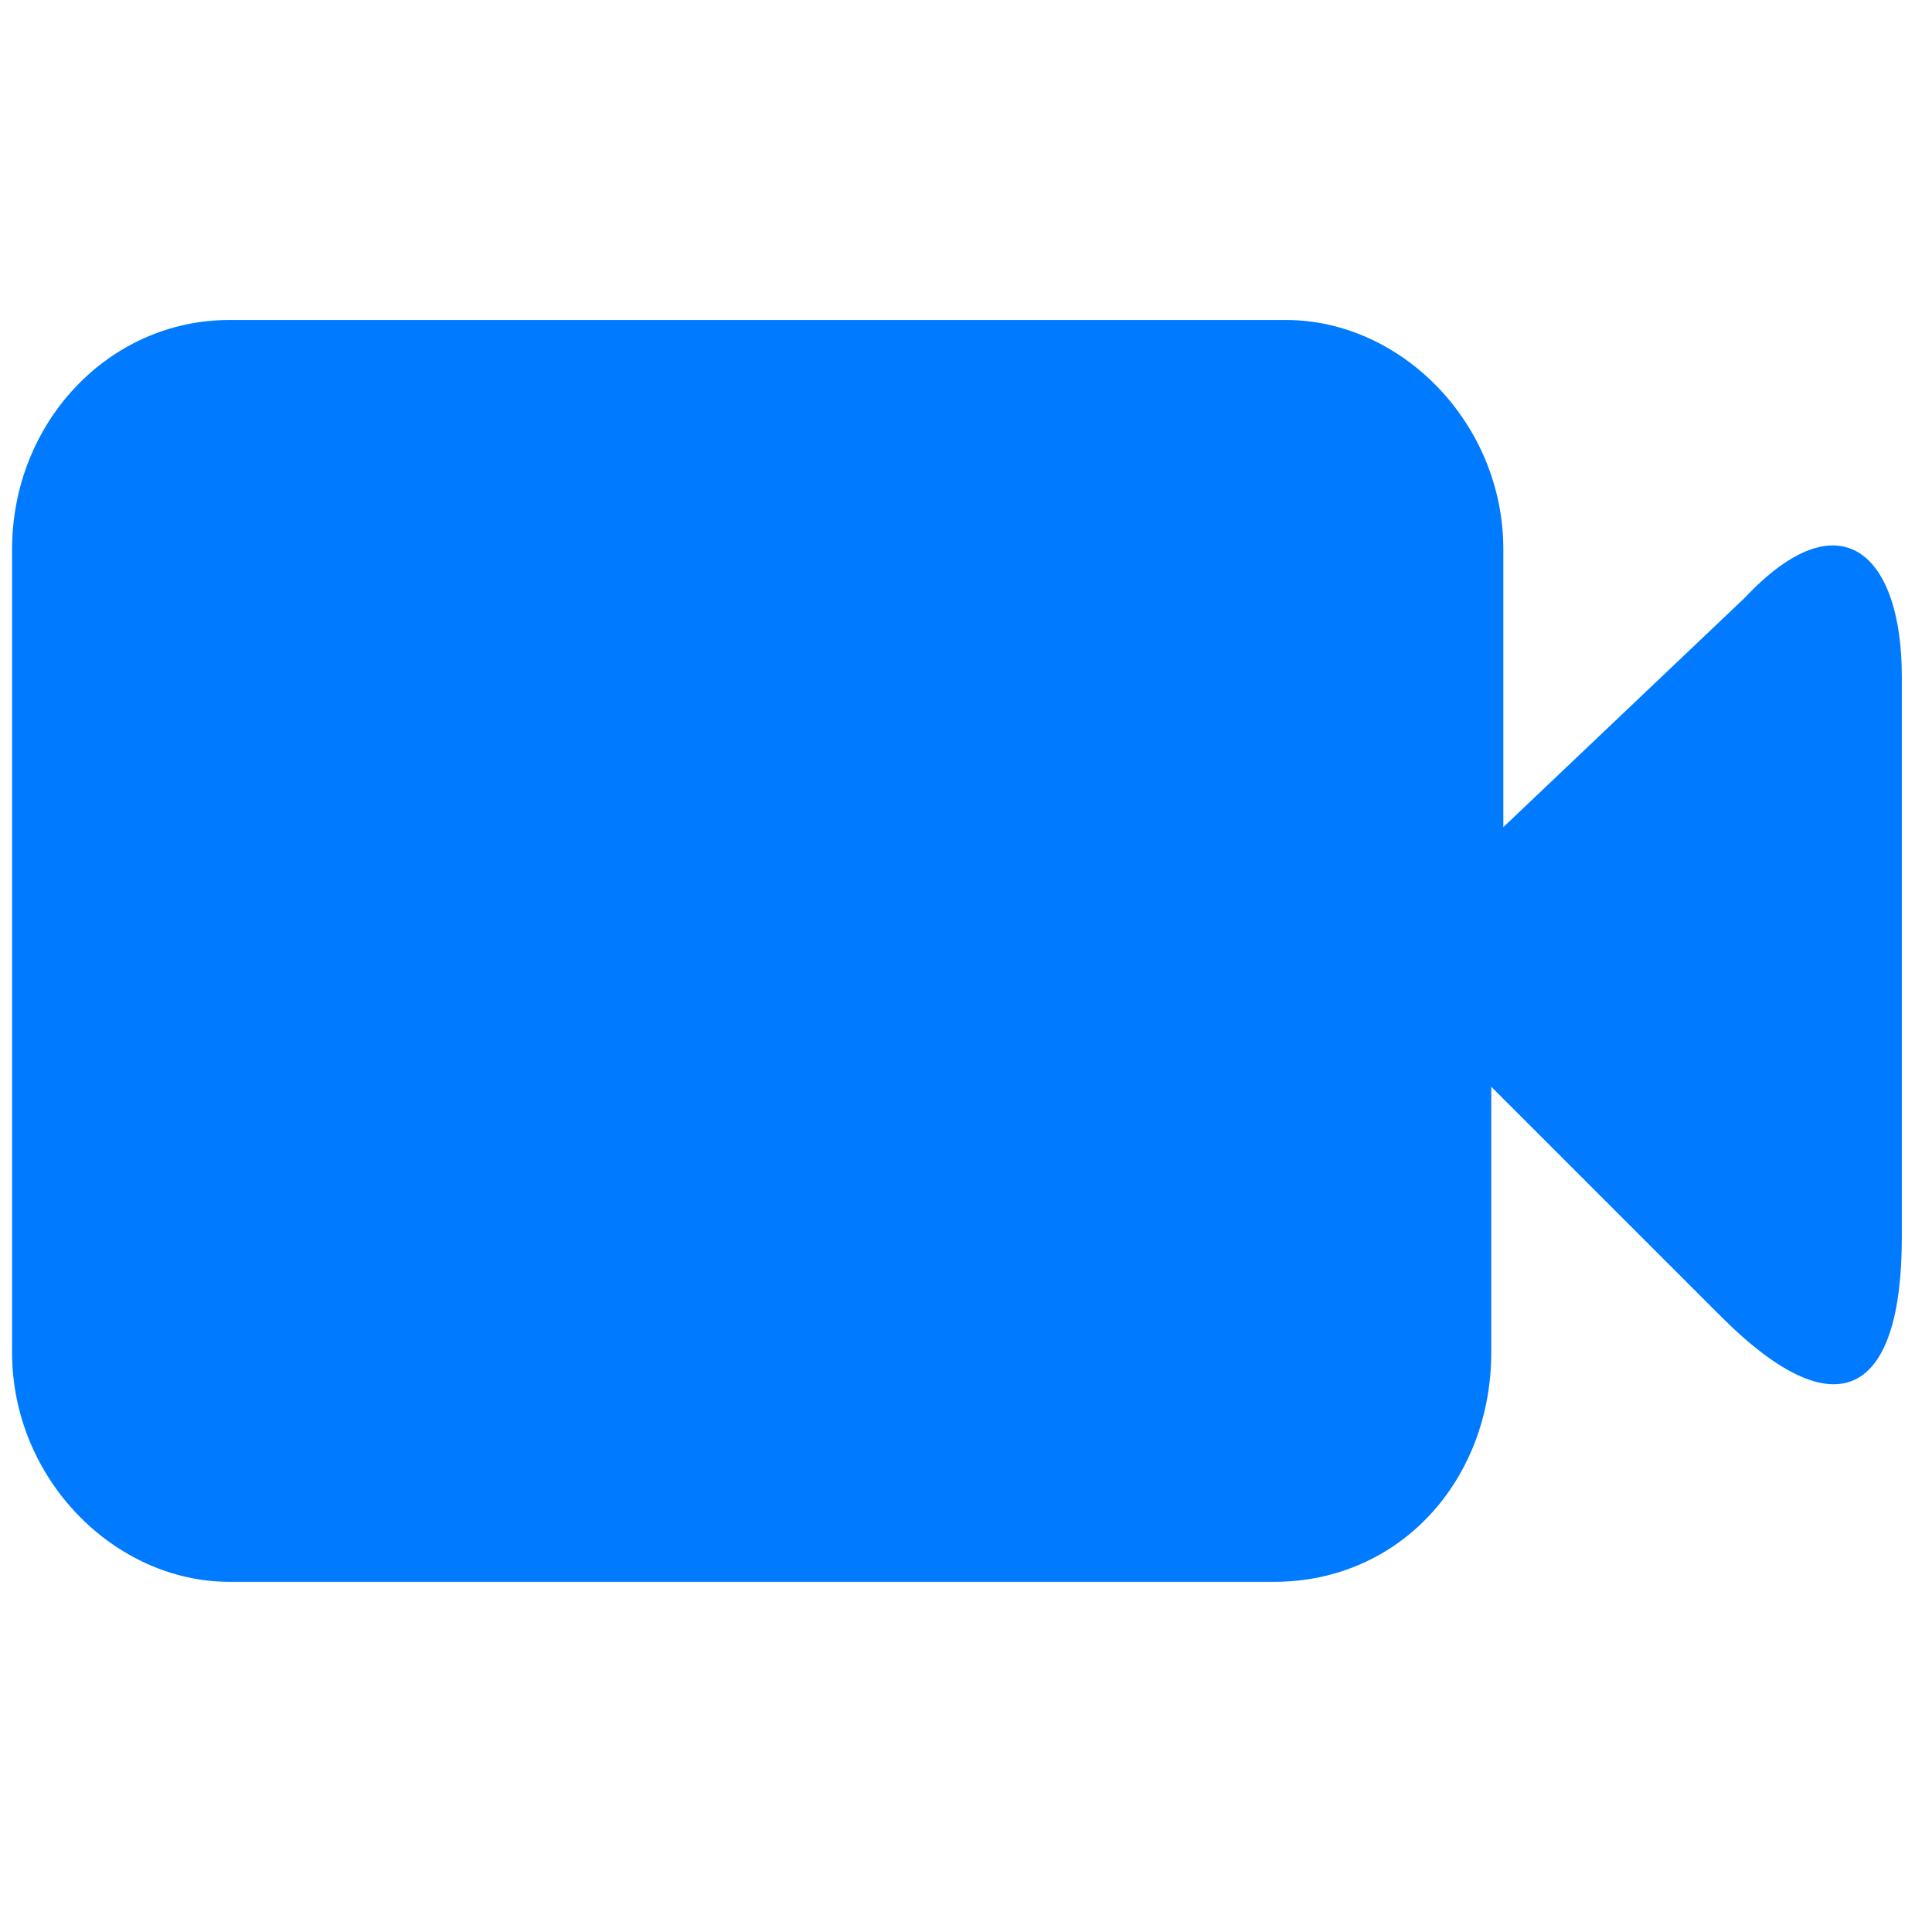
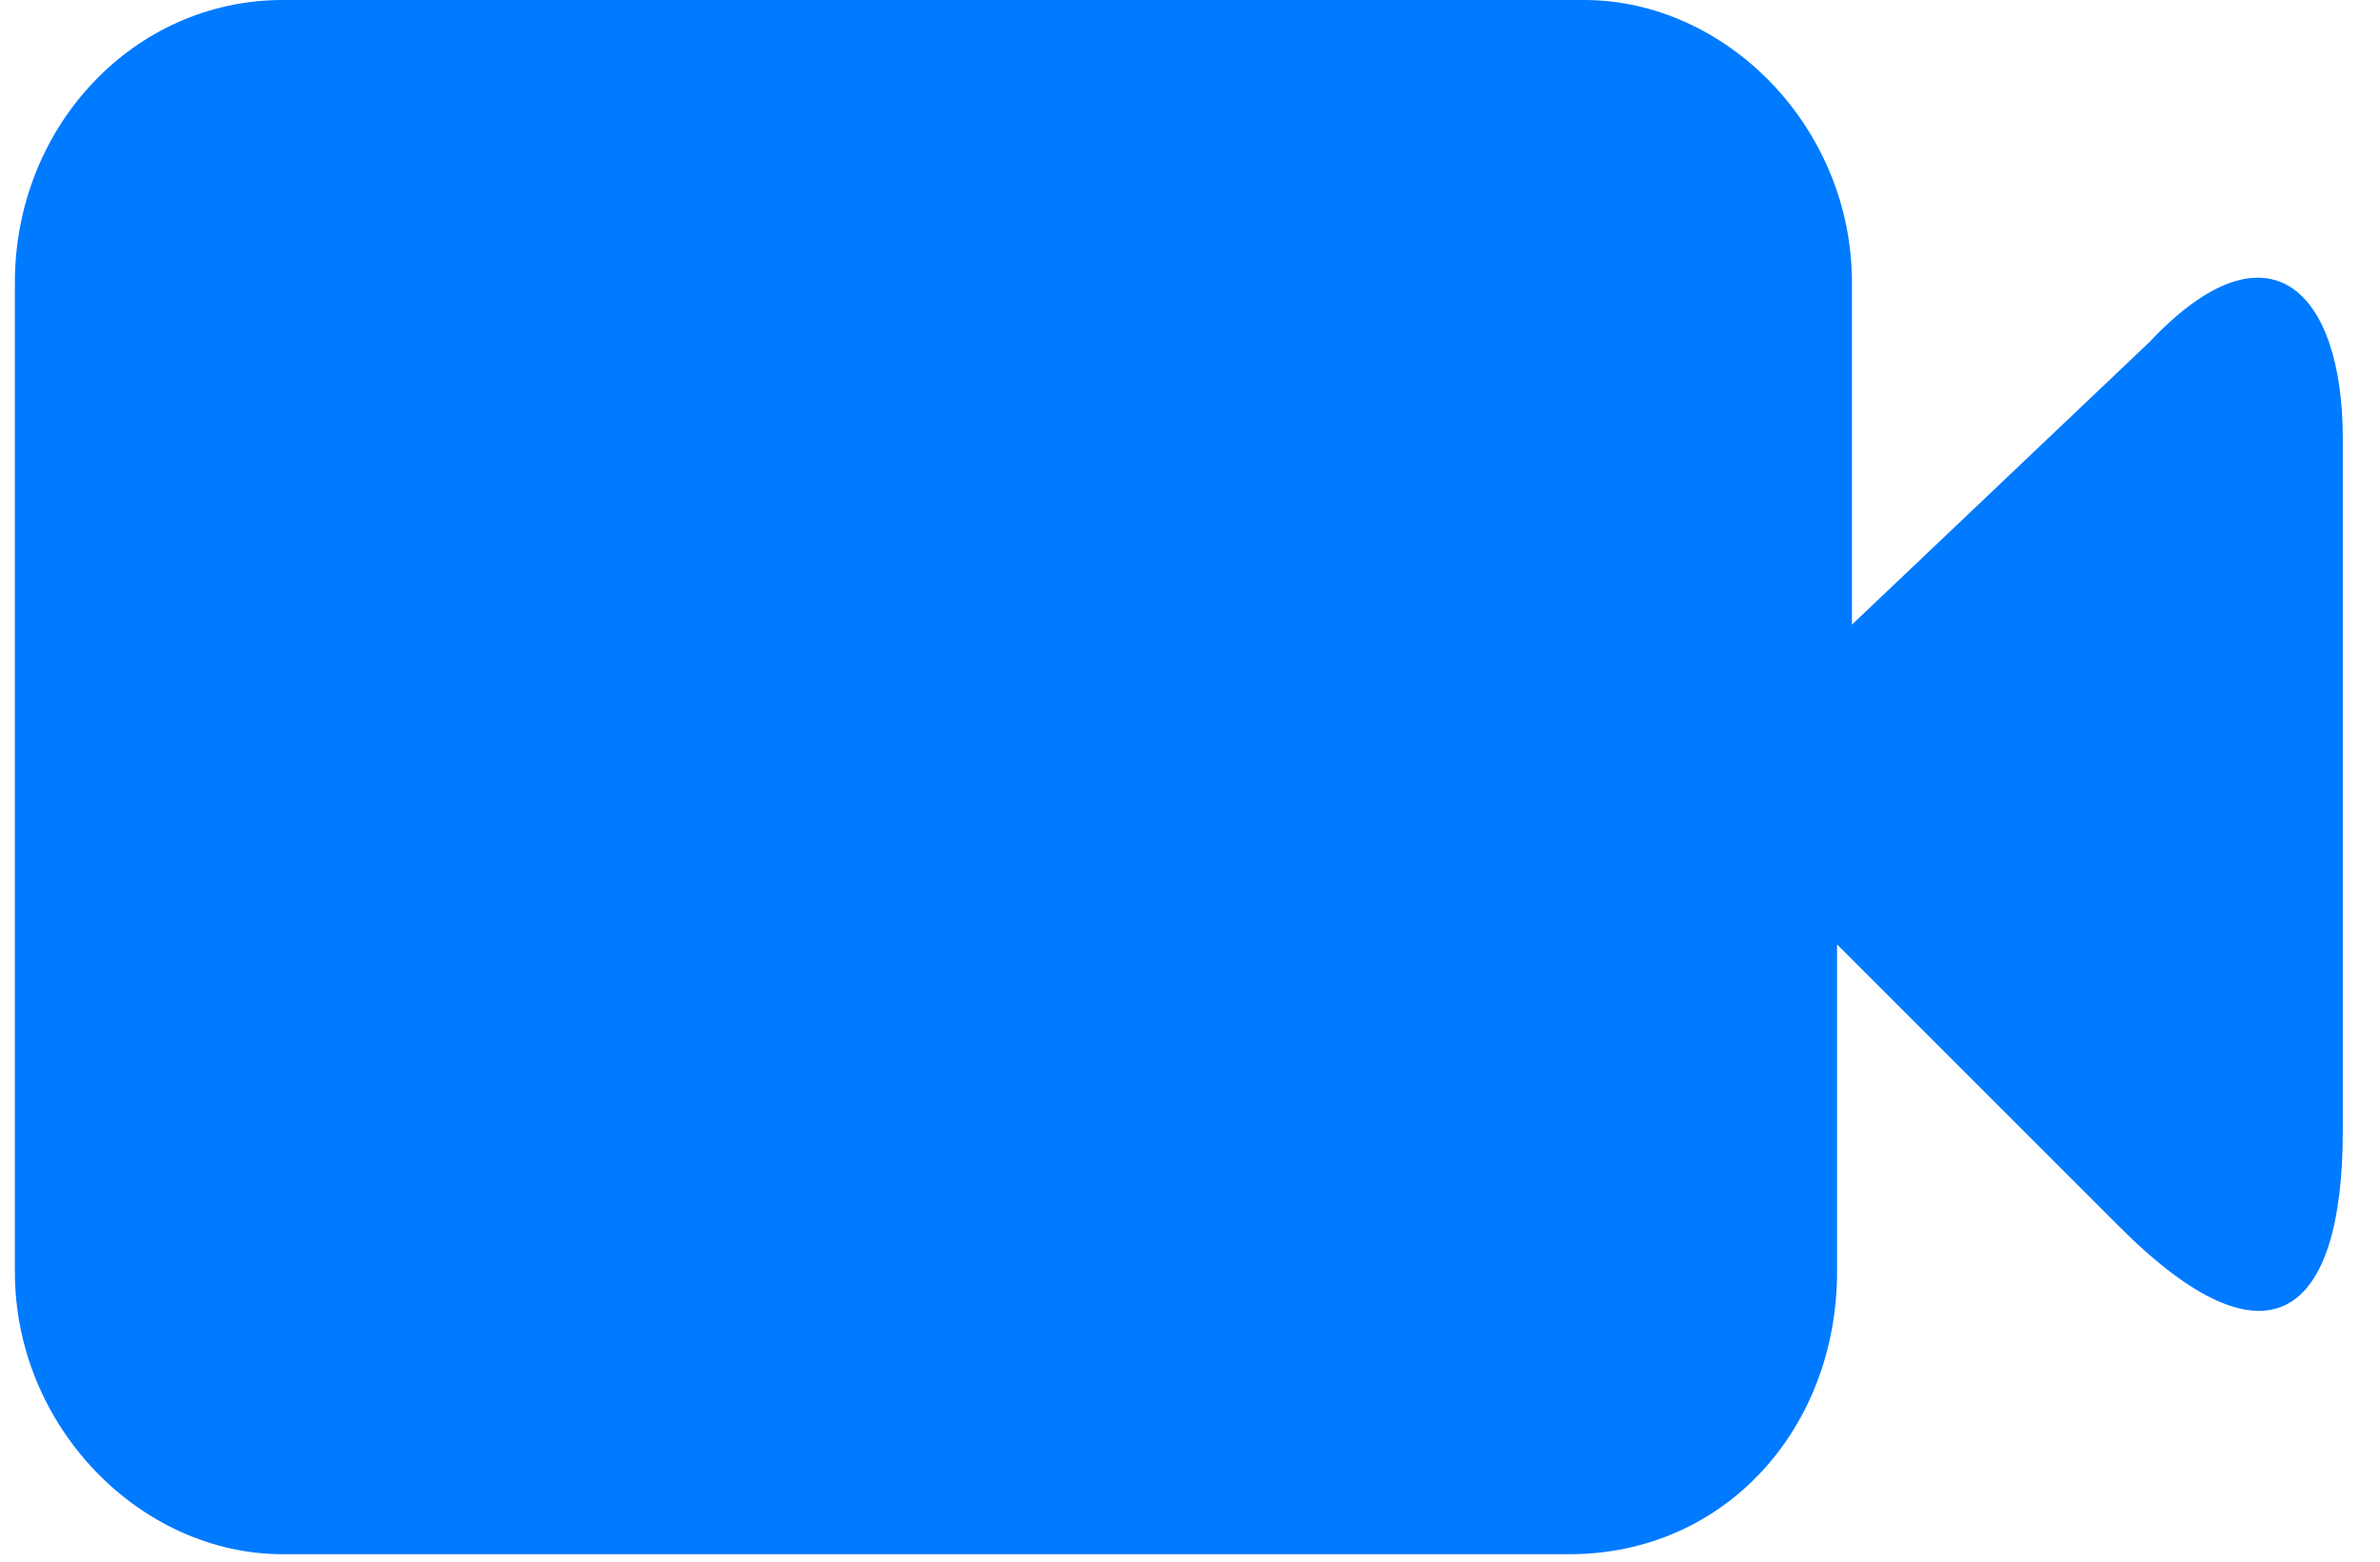
- <svg xmlns="http://www.w3.org/2000/svg" version="1.1" id="Layer_1" x="0px" y="0px" viewBox="0 0 32 32" style="enable-background:new 0 0 32 32;" xml:space="preserve">
+ <svg xmlns="http://www.w3.org/2000/svg" version="1.1" id="Layer_1" x="0px" y="0px" viewBox="0 0 32 21" style="enable-background:new 0 0 32 21;" xml:space="preserve">
  <style type="text/css">
	.st0{display:none;}
	.st1{display:inline;fill-rule:evenodd;clip-rule:evenodd;fill:#B9BBBE;}
	.st2{display:inline;fill:#B9BBBE;}
	.st3{fill:#007AFF;}
</style>
  <g id="Layer_1_1_" class="st0">
-     <path class="st1" d="M22.5,14.4h1.9v3.3h-1.9c-0.2,0.8-0.5,1.5-1,2.1l1.2,1.2L21,22.6l-1.2-1.2c-0.6,0.4-1.4,0.8-2.1,1v1.9h-3.3   v-1.9c-0.8-0.2-1.5-0.5-2.1-1l-1.2,1.2L9.4,21l1.2-1.2c-0.4-0.6-0.8-1.4-1-2.1H7.6v-3.3h1.9c0.2-0.8,0.5-1.5,1-2.1l-1.2-1.3L11,9.2   l1.2,1.2c0.6-0.4,1.4-0.8,2.1-1V7.6h3.3v1.9c0.8,0.2,1.5,0.5,2.1,1l1.2-1.2l1.7,1.7l-1.2,1.1C22,12.9,22.2,13.5,22.5,14.4z    M15.9,19.3c1.8,0,3.3-1.5,3.3-3.3s-1.5-3.3-3.3-3.3s-3.3,1.5-3.3,3.3S14.1,19.3,15.9,19.3z" />
+     <path class="st1" d="M22.5,8.9h1.9v3.3h-1.9c-0.2,0.8-0.5,1.5-1,2.1l1.2,1.2L21,17.1l-1.2-1.2c-0.6,0.4-1.4,0.8-2.1,1v1.9h-3.3   v-1.9c-0.8-0.2-1.5-0.5-2.1-1l-1.2,1.2l-1.7-1.6l1.2-1.2c-0.4-0.6-0.8-1.4-1-2.1h-2V8.9h1.9c0.2-0.8,0.5-1.5,1-2.1L9.3,5.5L11,3.7   l1.2,1.2c0.6-0.4,1.4-0.8,2.1-1V2.1h3.3V4c0.8,0.2,1.5,0.5,2.1,1l1.2-1.2l1.7,1.7l-1.2,1.1C22,7.4,22.2,8,22.5,8.9z M15.9,13.8   c1.8,0,3.3-1.5,3.3-3.3s-1.5-3.3-3.3-3.3s-3.3,1.5-3.3,3.3S14.1,13.8,15.9,13.8z" />
  </g>
  <g id="Layer_2_1_" class="st0">
-     <path class="st2" d="M15.9,7.6c-4.6,0-8.3,3.7-8.3,8.3v6.7c0,0.9,0.7,1.7,1.7,1.7H11c0.9,0,1.7-0.7,1.7-1.7v-2.5   c0-0.9-0.7-1.7-1.7-1.7H9.3v-2.5c0-3.7,3-6.7,6.7-6.7s6.7,3,6.7,6.7v2.5H21c-0.9,0-1.7,0.7-1.7,1.7v2.5c0,0.9,0.7,1.7,1.7,1.7h1.7   c0.9,0,1.7-0.7,1.7-1.7v-6.7C24.3,11.4,20.5,7.6,15.9,7.6z" />
+     <path class="st2" d="M15.9,2.1c-4.6,0-8.3,3.7-8.3,8.3v6.7c0,0.9,0.7,1.7,1.7,1.7H11c0.9,0,1.7-0.7,1.7-1.7v-2.5   c0-0.9-0.7-1.7-1.7-1.7H9.3v-2.5c0-3.7,3-6.7,6.7-6.7s6.7,3,6.7,6.7v2.5H21c-0.9,0-1.7,0.7-1.7,1.7v2.5c0,0.9,0.7,1.7,1.7,1.7h1.7   c0.9,0,1.7-0.7,1.7-1.7v-6.7C24.3,5.9,20.5,2.1,15.9,2.1z" />
  </g>
  <g id="Layer_3" class="st0">
-     <path class="st1" d="M18.5,15.1c0,1.4-1.1,2.5-2.5,2.5c-1.3,0-2.5-1.1-2.5-2.5v-5c0-1.4,1.1-2.5,2.5-2.5c1.4,0,2.5,1.1,2.5,2.5   V15.1z M15.9,19.5c2.3,0,4.4-1.8,4.4-4.3h1.4c0,2.9-2.3,5.2-5,5.6v2.7h-1.6v-2.7c-2.7-0.4-5-2.8-5-5.6h1.4   C11.5,17.6,13.6,19.5,15.9,19.5z M15.9,9.3c-0.7,0-0.8,0.6-0.8,0.8v5c0,0.3,0.2,0.8,0.8,0.8c0.7,0,0.8-0.6,0.8-0.8v-5   C16.8,9.9,16.6,9.3,15.9,9.3z" />
-     <path class="st1" d="M18.5,15.1c0,1.4-1.1,2.5-2.5,2.5c-1.3,0-2.5-1.1-2.5-2.5v-5c0-1.4,1.1-2.5,2.5-2.5c1.4,0,2.5,1.1,2.5,2.5   V15.1z M15.9,19.5c2.3,0,4.4-1.8,4.4-4.3h1.4c0,2.9-2.3,5.2-5,5.6v3.6h-1.6v-3.6c-2.7-0.4-5-2.8-5-5.6h1.4   C11.5,17.6,13.6,19.5,15.9,19.5z" />
+     <path class="st1" d="M18.5,9.6c0,1.4-1.1,2.5-2.5,2.5c-1.3,0-2.5-1.1-2.5-2.5v-5c0-1.4,1.1-2.5,2.5-2.5s2.5,1.1,2.5,2.5V9.6z    M15.9,14c2.3,0,4.4-1.8,4.4-4.3h1.4c0,2.9-2.3,5.2-5,5.6V18h-1.6v-2.7c-2.7-0.4-5-2.8-5-5.6h1.4C11.5,12.1,13.6,14,15.9,14z    M15.9,3.8c-0.7,0-0.8,0.6-0.8,0.8v5c0,0.3,0.2,0.8,0.8,0.8c0.7,0,0.8-0.6,0.8-0.8v-5C16.8,4.4,16.6,3.8,15.9,3.8z" />
+     <path class="st1" d="M18.5,9.6c0,1.4-1.1,2.5-2.5,2.5c-1.3,0-2.5-1.1-2.5-2.5v-5c0-1.4,1.1-2.5,2.5-2.5s2.5,1.1,2.5,2.5V9.6z    M15.9,14c2.3,0,4.4-1.8,4.4-4.3h1.4c0,2.9-2.3,5.2-5,5.6v3.6h-1.6v-3.6c-2.7-0.4-5-2.8-5-5.6h1.4C11.5,12.1,13.6,14,15.9,14z" />
  </g>
  <g id="Layer_4">
-     <path class="st3" d="M28.9,9.9l-4,3.8V9.1c0-2.1-1.7-3.8-3.6-3.8H3.8C1.8,5.3,0.2,7,0.2,9.1v13.3c0,2.1,1.7,3.8,3.6,3.8h17.3   c2.1,0,3.6-1.7,3.6-3.8V18l3.8,3.8c2,2,3,1.2,3-1.3v-9.3C31.5,9.2,30.5,8.2,28.9,9.9z" />
+     <path class="st3" d="M28.9,4.6l-4,3.8V3.8c0-2.1-1.7-3.8-3.6-3.8H3.8c-2,0-3.6,1.7-3.6,3.8v13.3c0,2.1,1.7,3.8,3.6,3.8h17.3   c2.1,0,3.6-1.7,3.6-3.8v-4.4l3.8,3.8c2,2,3,1.2,3-1.3V5.9C31.5,3.9,30.5,2.9,28.9,4.6z" />
  </g>
</svg>
